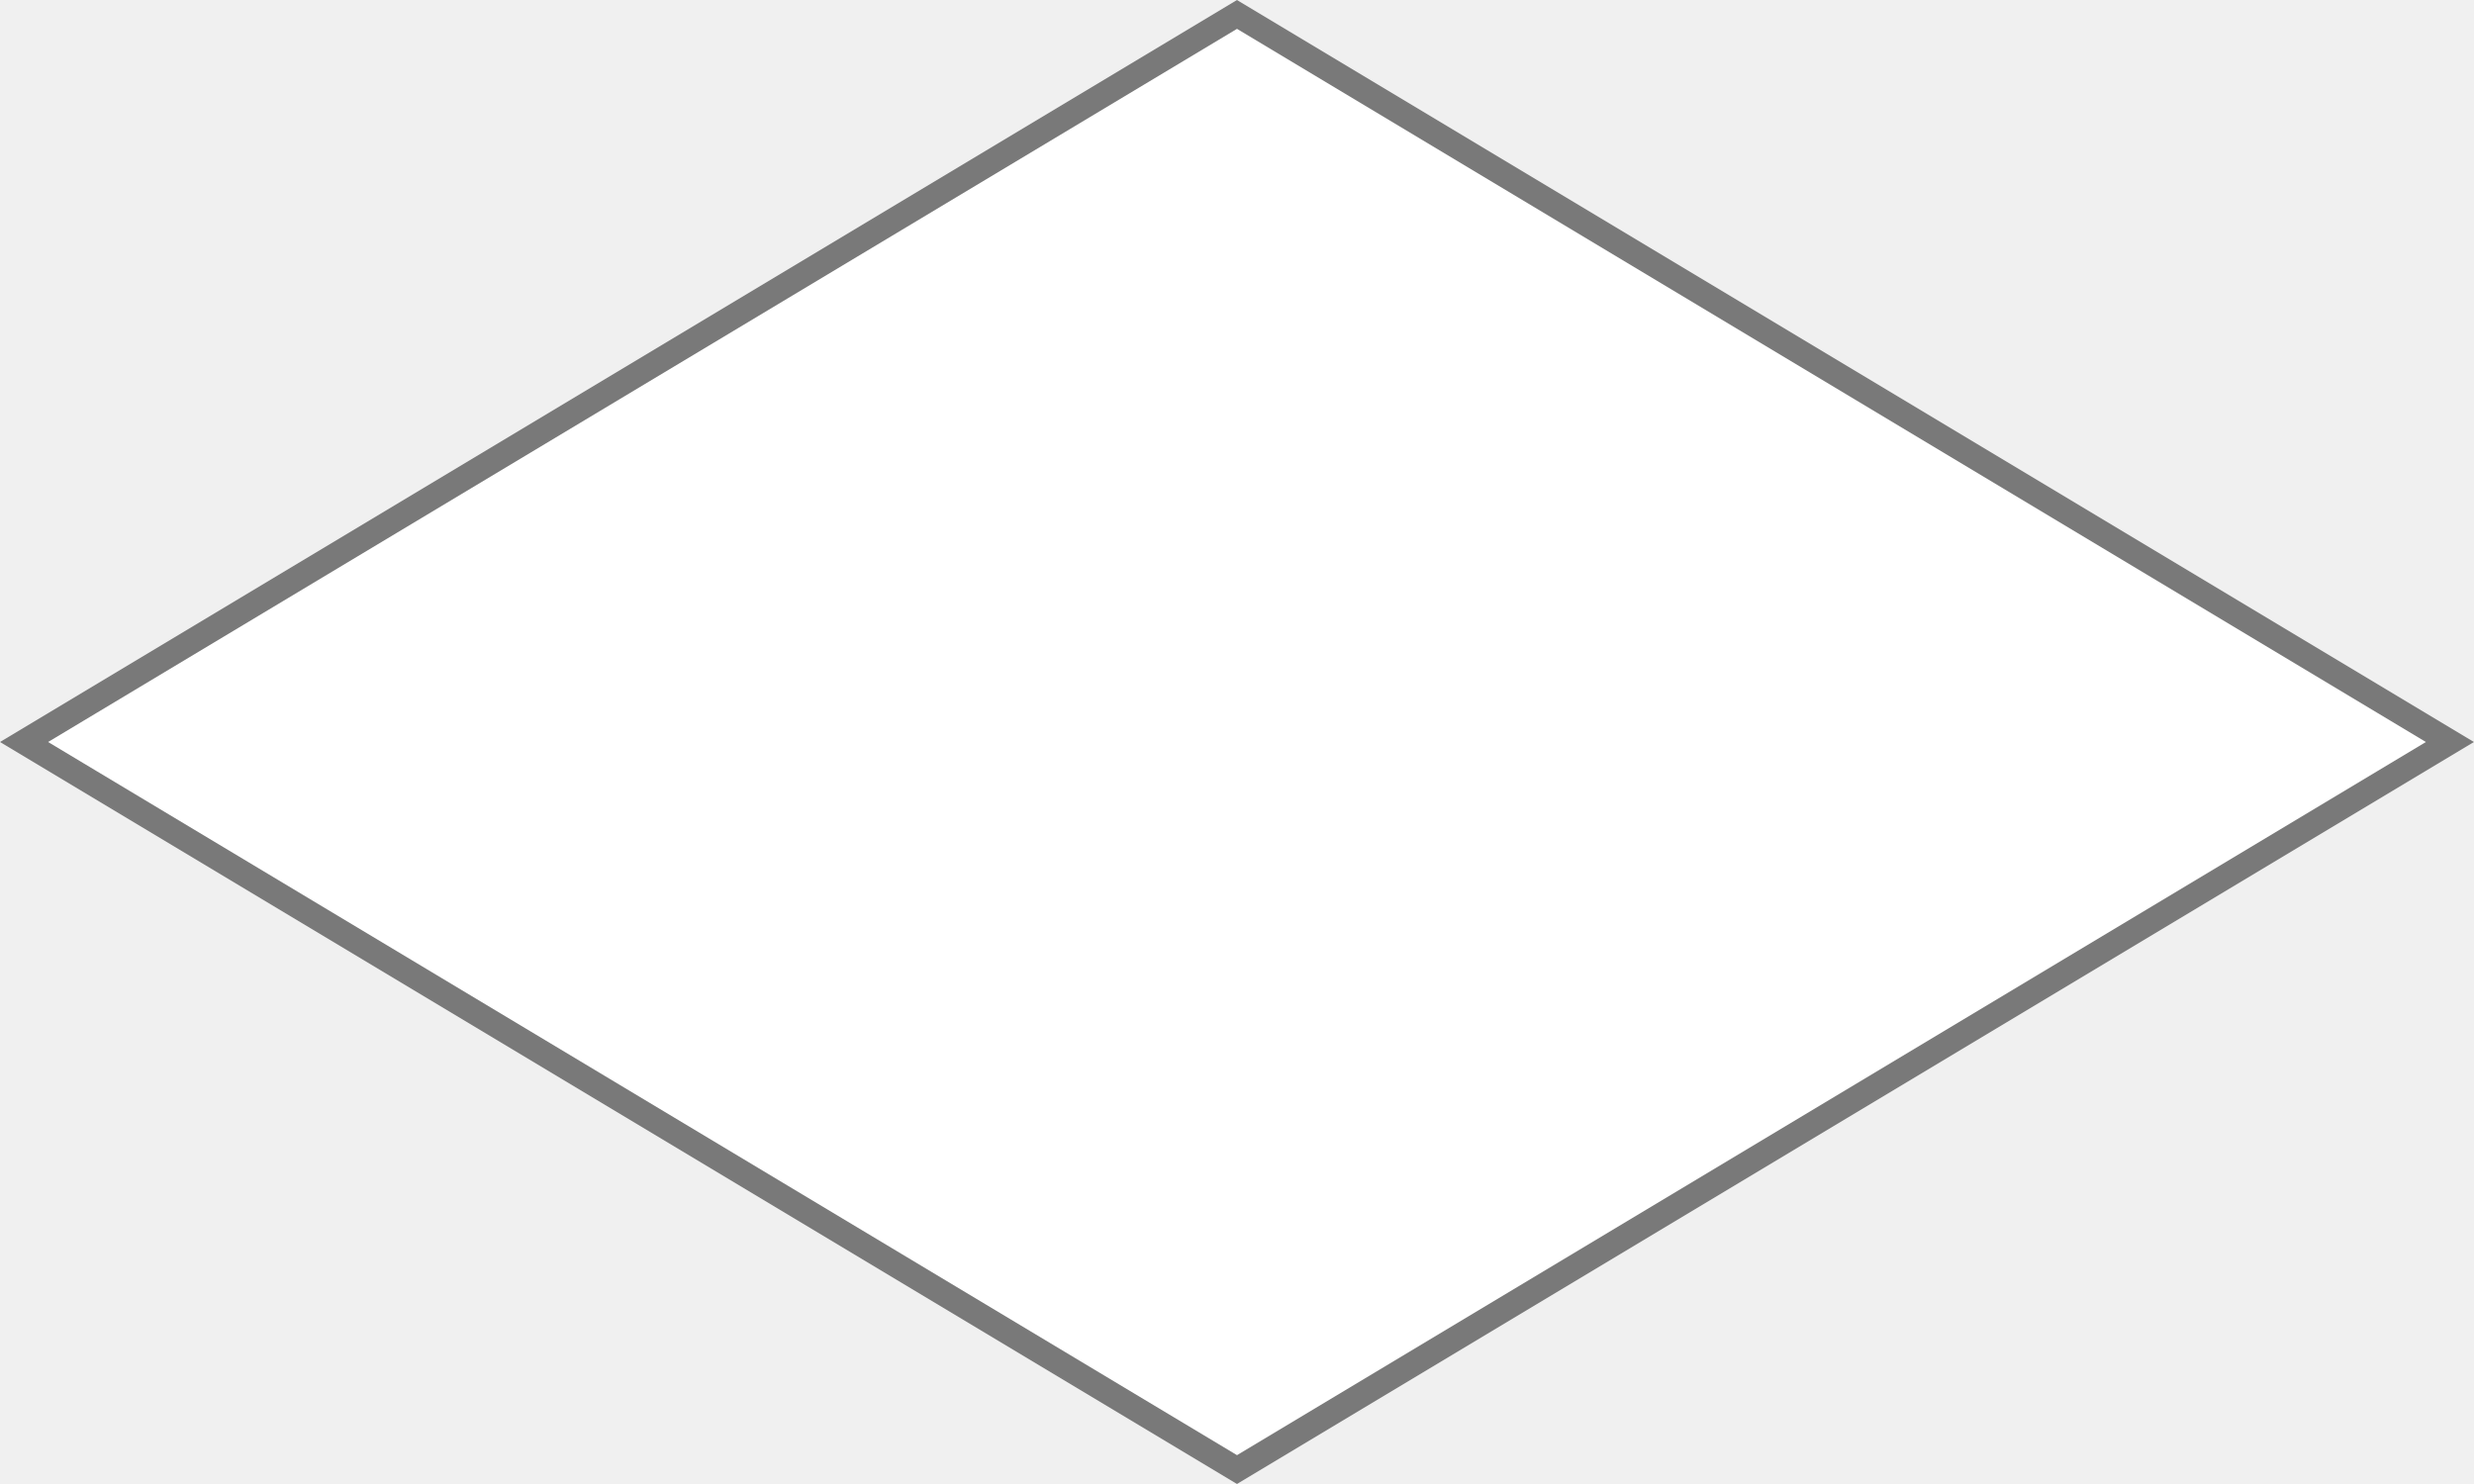
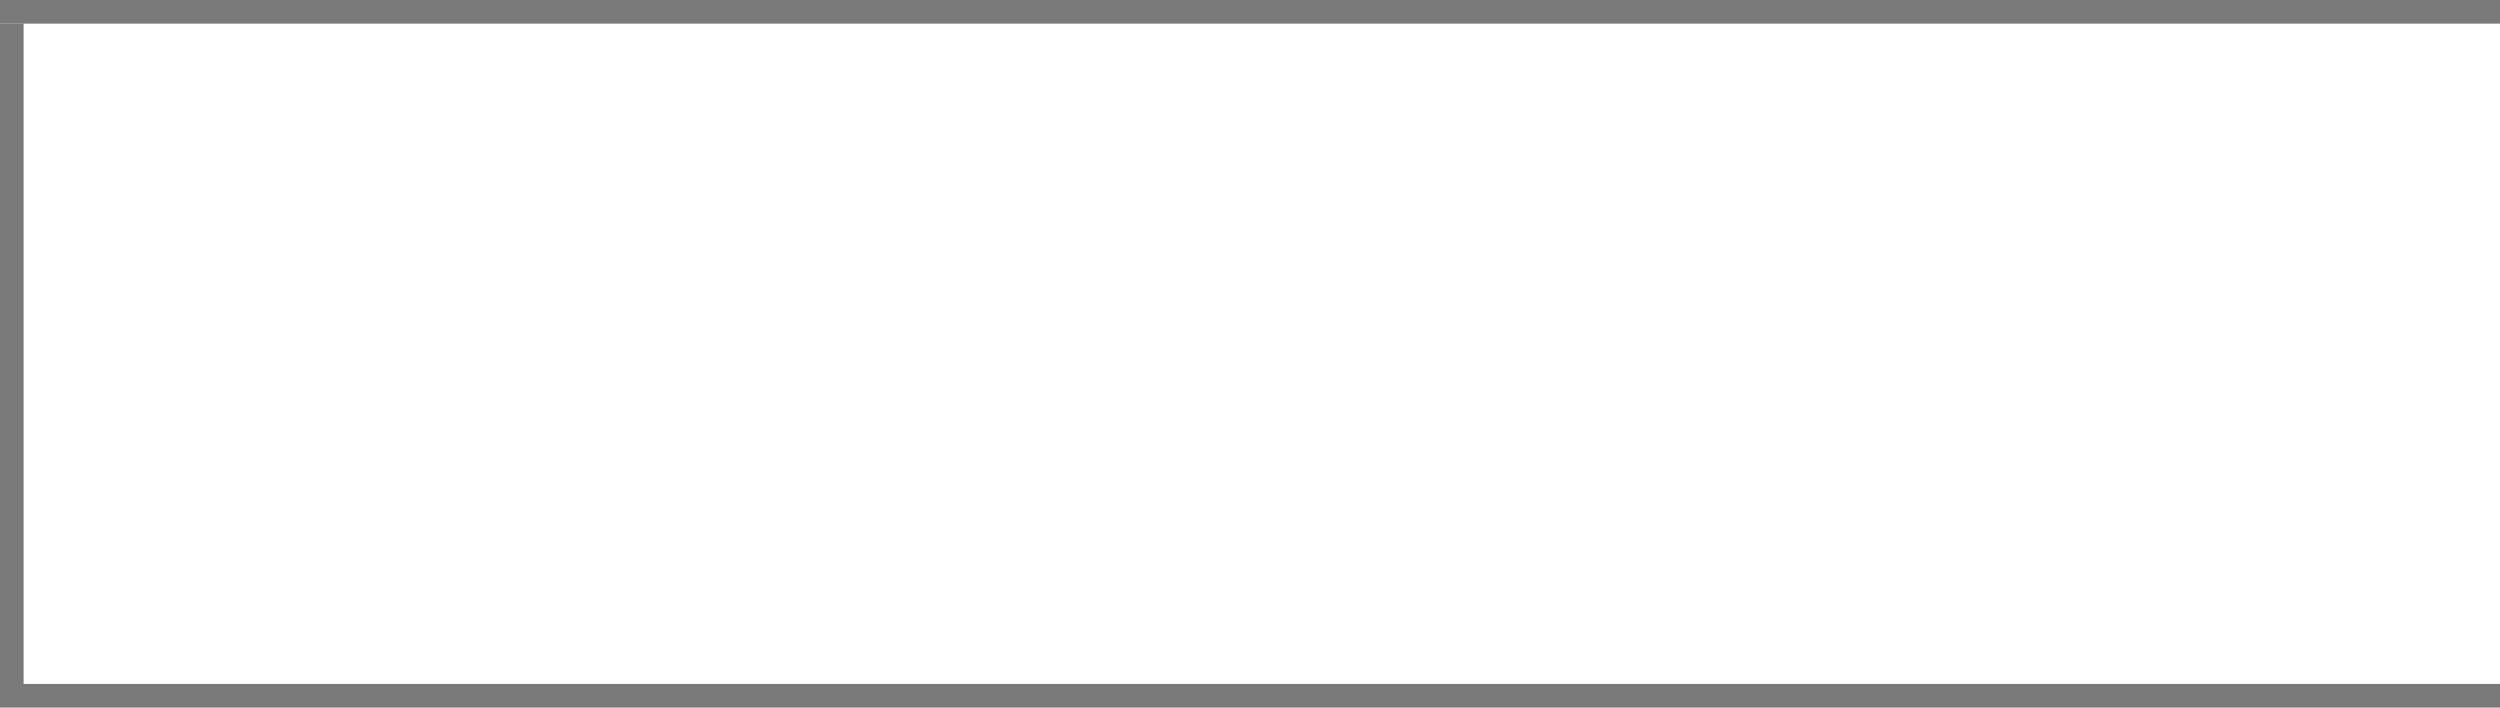
- <svg xmlns="http://www.w3.org/2000/svg" version="1.1" width="100px" height="60px">
-   <defs>
-     <pattern id="BGPattern" patternUnits="userSpaceOnUse" alignment="0 0" imageRepeat="None" />
-     <mask fill="white" id="Clip211">
-       <path d="M 50 60  L 0 30  L 50 0  L 100 30  L 50 60  Z " fill-rule="evenodd" />
-     </mask>
-   </defs>
-   <g transform="matrix(1 0 0 1 -1523 -142 )">
-     <path d="M 50 60  L 0 30  L 50 0  L 100 30  L 50 60  Z " fill-rule="nonzero" fill="rgba(255, 255, 255, 1)" stroke="none" transform="matrix(1 0 0 1 1523 142 )" class="fill" />
-     <path d="M 50 60  L 0 30  L 50 0  L 100 30  L 50 60  Z " stroke-width="2" stroke-dasharray="0" stroke="rgba(121, 121, 121, 1)" fill="none" transform="matrix(1 0 0 1 1523 142 )" class="stroke" mask="url(#Clip211)" />
-   </g>
+ <svg xmlns="http://www.w3.org/2000/svg" version="1.1" width="106px" height="30px" viewBox="318 60 106 30">
+   <path d="M 1 1  L 106 1  L 106 29  L 1 29  L 1 1  Z " fill-rule="nonzero" fill="rgba(255, 255, 255, 1)" stroke="none" transform="matrix(1 0 0 1 318 60 )" class="fill" />
+   <path d="M 0.5 1  L 0.5 29  " stroke-width="1" stroke-dasharray="0" stroke="rgba(121, 121, 121, 1)" fill="none" transform="matrix(1 0 0 1 318 60 )" class="stroke" />
+   <path d="M 0 0.5  L 106 0.5  " stroke-width="1" stroke-dasharray="0" stroke="rgba(121, 121, 121, 1)" fill="none" transform="matrix(1 0 0 1 318 60 )" class="stroke" />
+   <path d="M 0 29.5  L 106 29.5  " stroke-width="1" stroke-dasharray="0" stroke="rgba(121, 121, 121, 1)" fill="none" transform="matrix(1 0 0 1 318 60 )" class="stroke" />
</svg>
